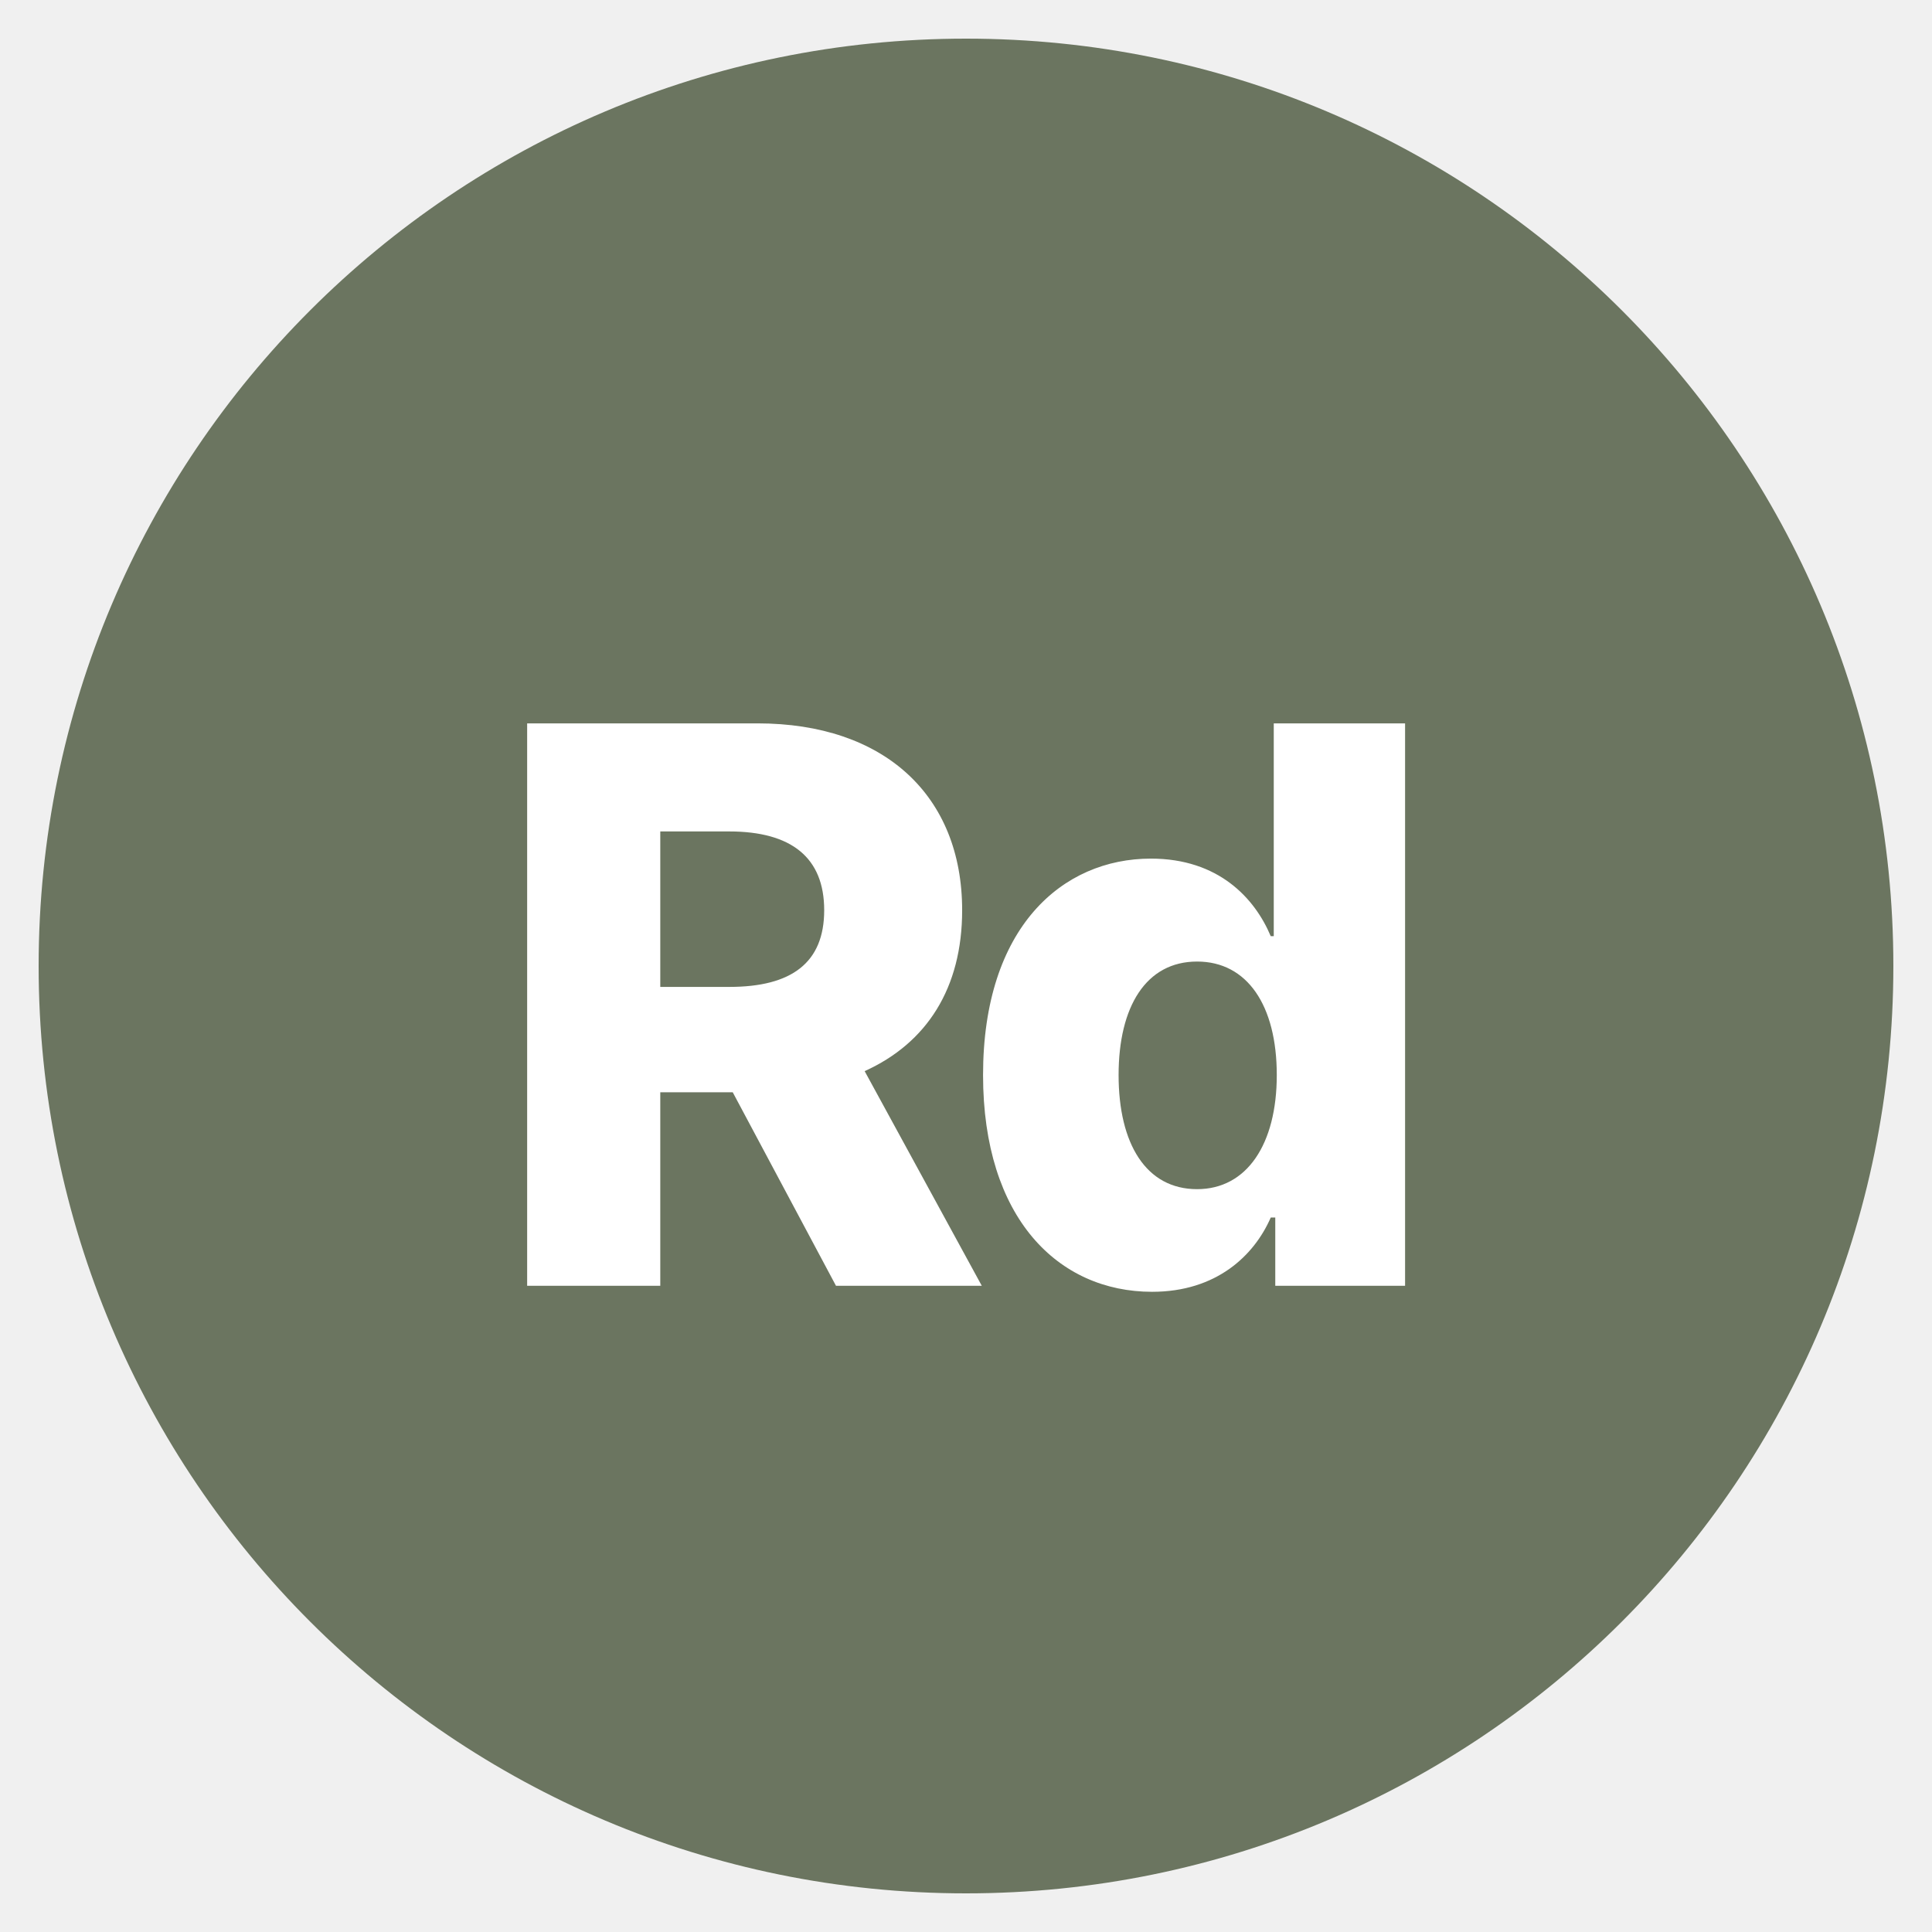
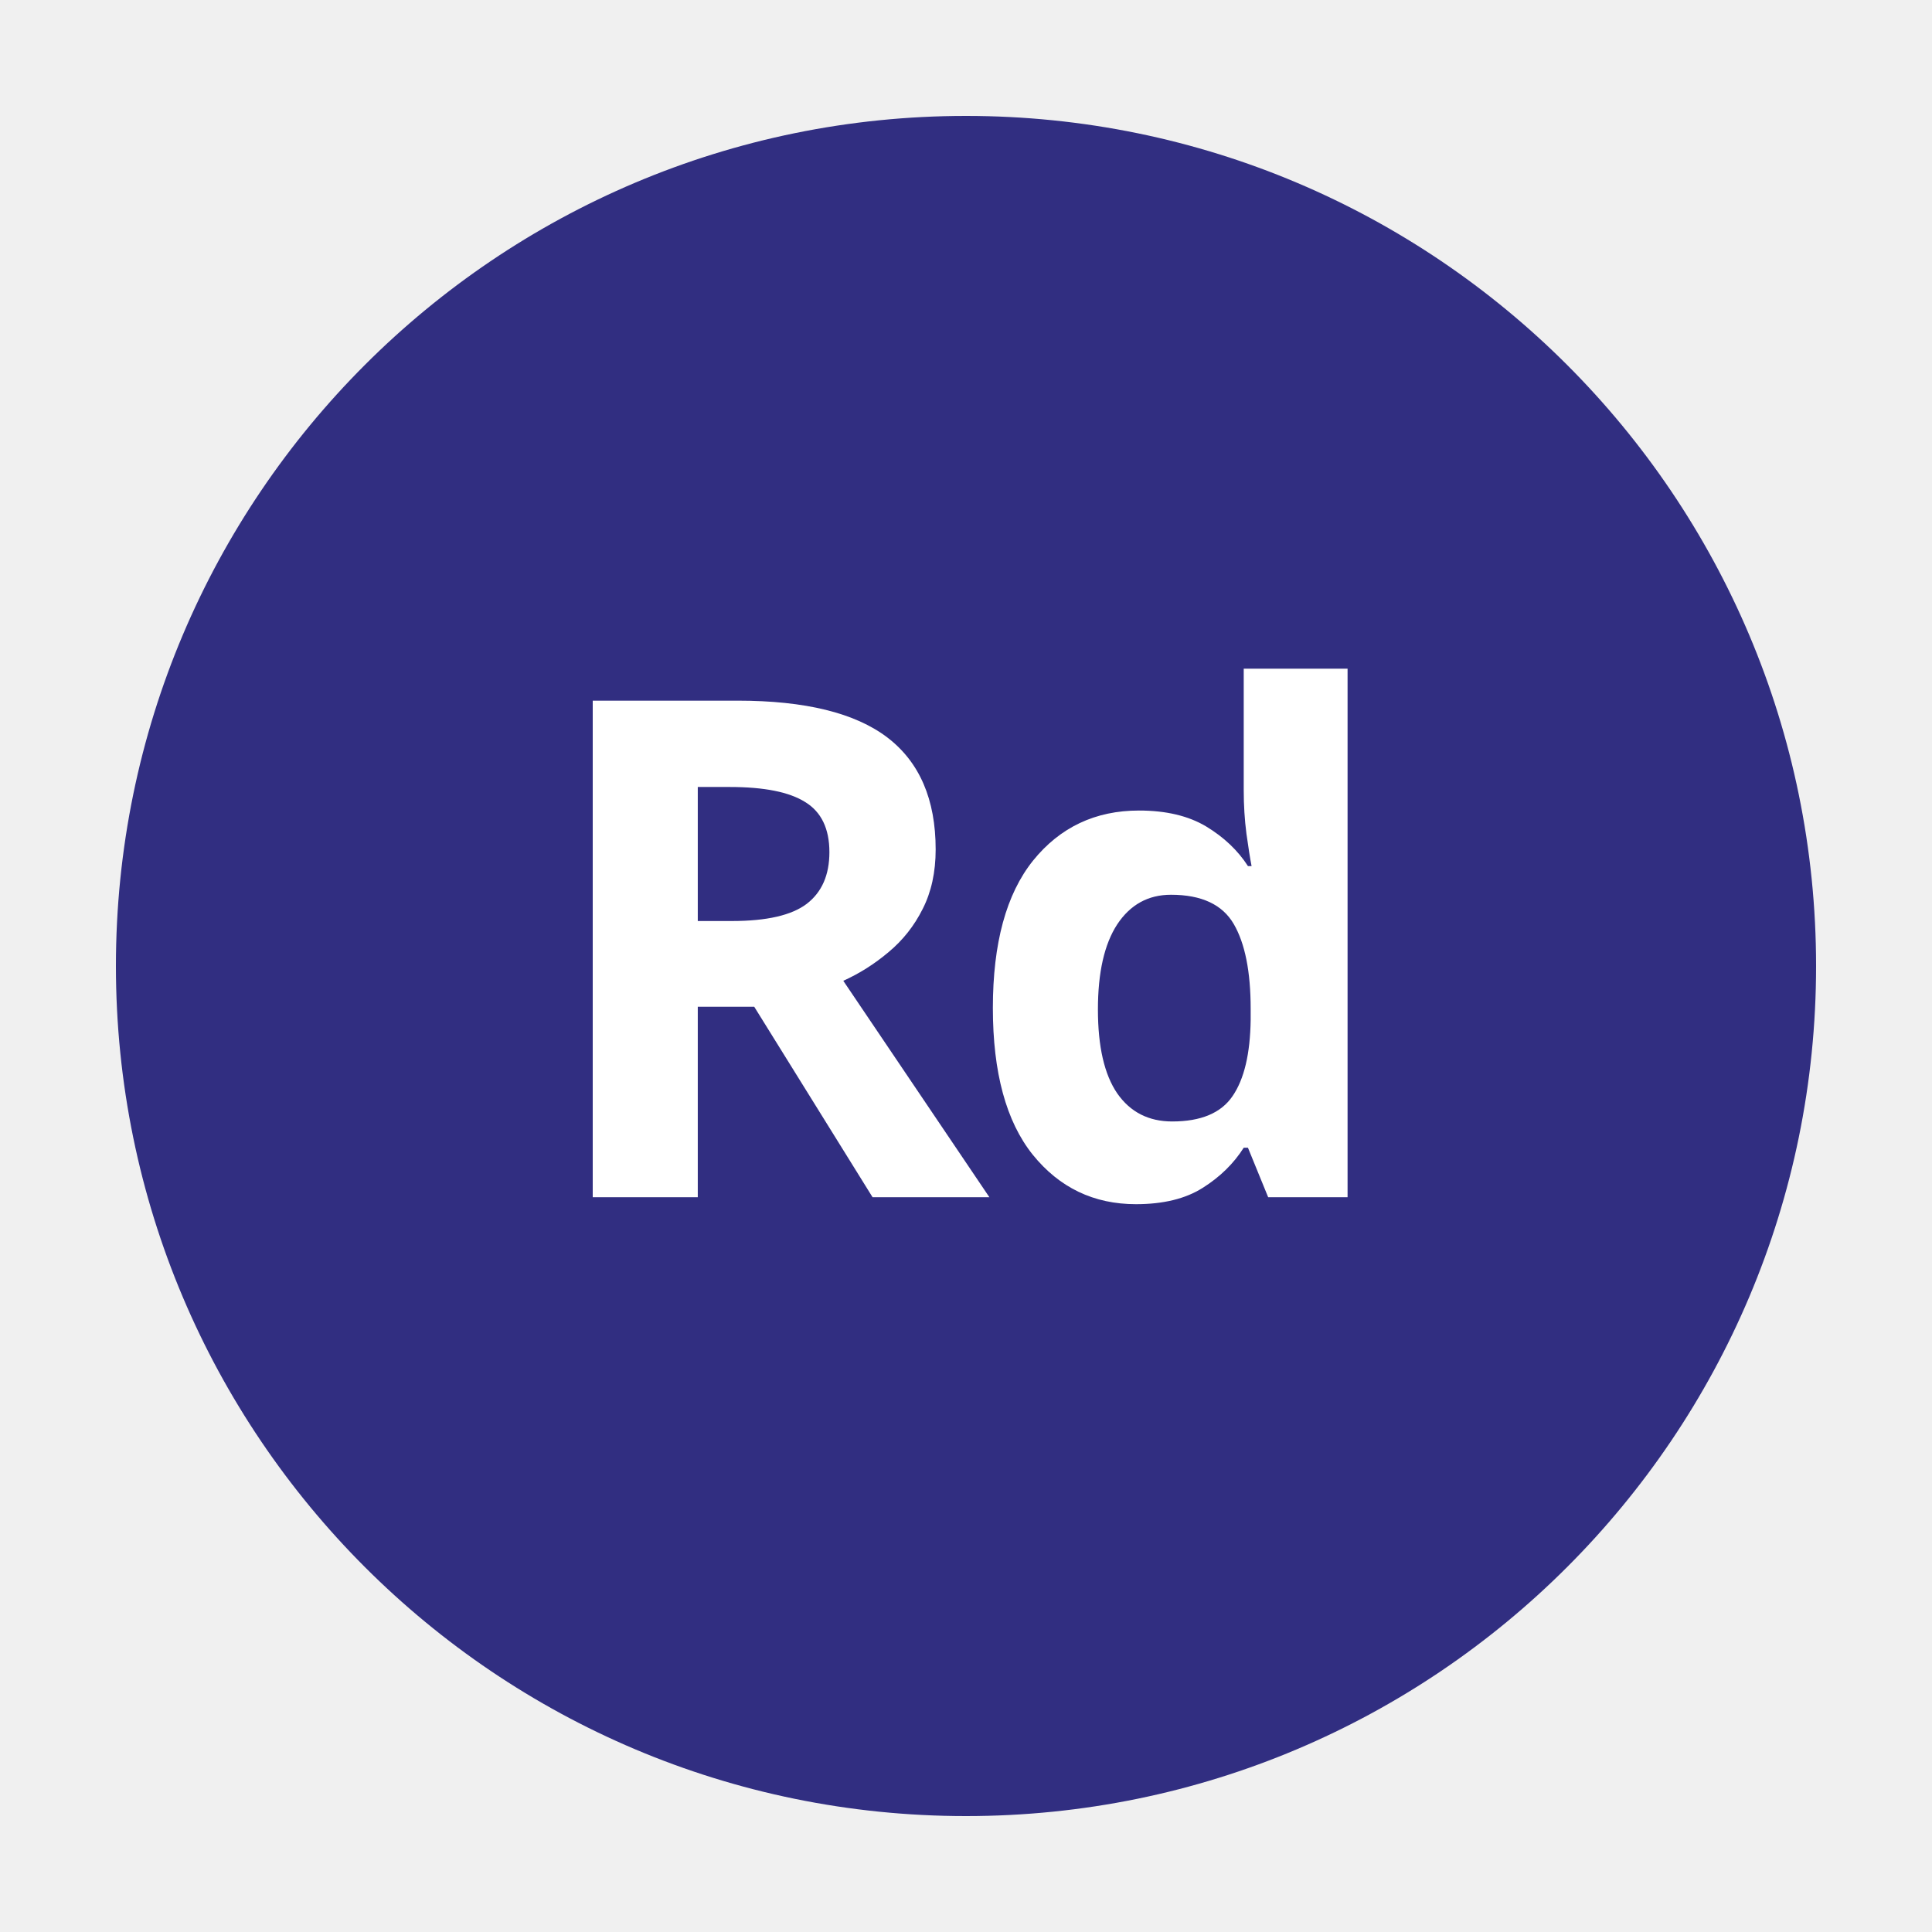
<svg xmlns="http://www.w3.org/2000/svg" viewBox="0 0 100 100" width="100" height="100">
-   <circle cx="50" cy="50" r="48" fill="#6b7560" />
-   <text x="50" y="50" text-anchor="middle" dominant-baseline="central" font-family="'Pretendard Variable', Pretendard, -apple-system, BlinkMacSystemFont, system-ui, sans-serif" font-weight="800" font-size="40" fill="#ffffff" letter-spacing="-0.04em" dy="2">Rd</text>
+   <circle cx="50" cy="50" r="44" fill="#312e81" />
+   <text x="50" y="50" text-anchor="middle" dominant-baseline="central" dy="-2" fill="#ffffff" font-family="'Pretendard Variable', Pretendard, system-ui, sans-serif" font-size="36" font-weight="800" letter-spacing="-0.04em">Rd</text>
</svg>
